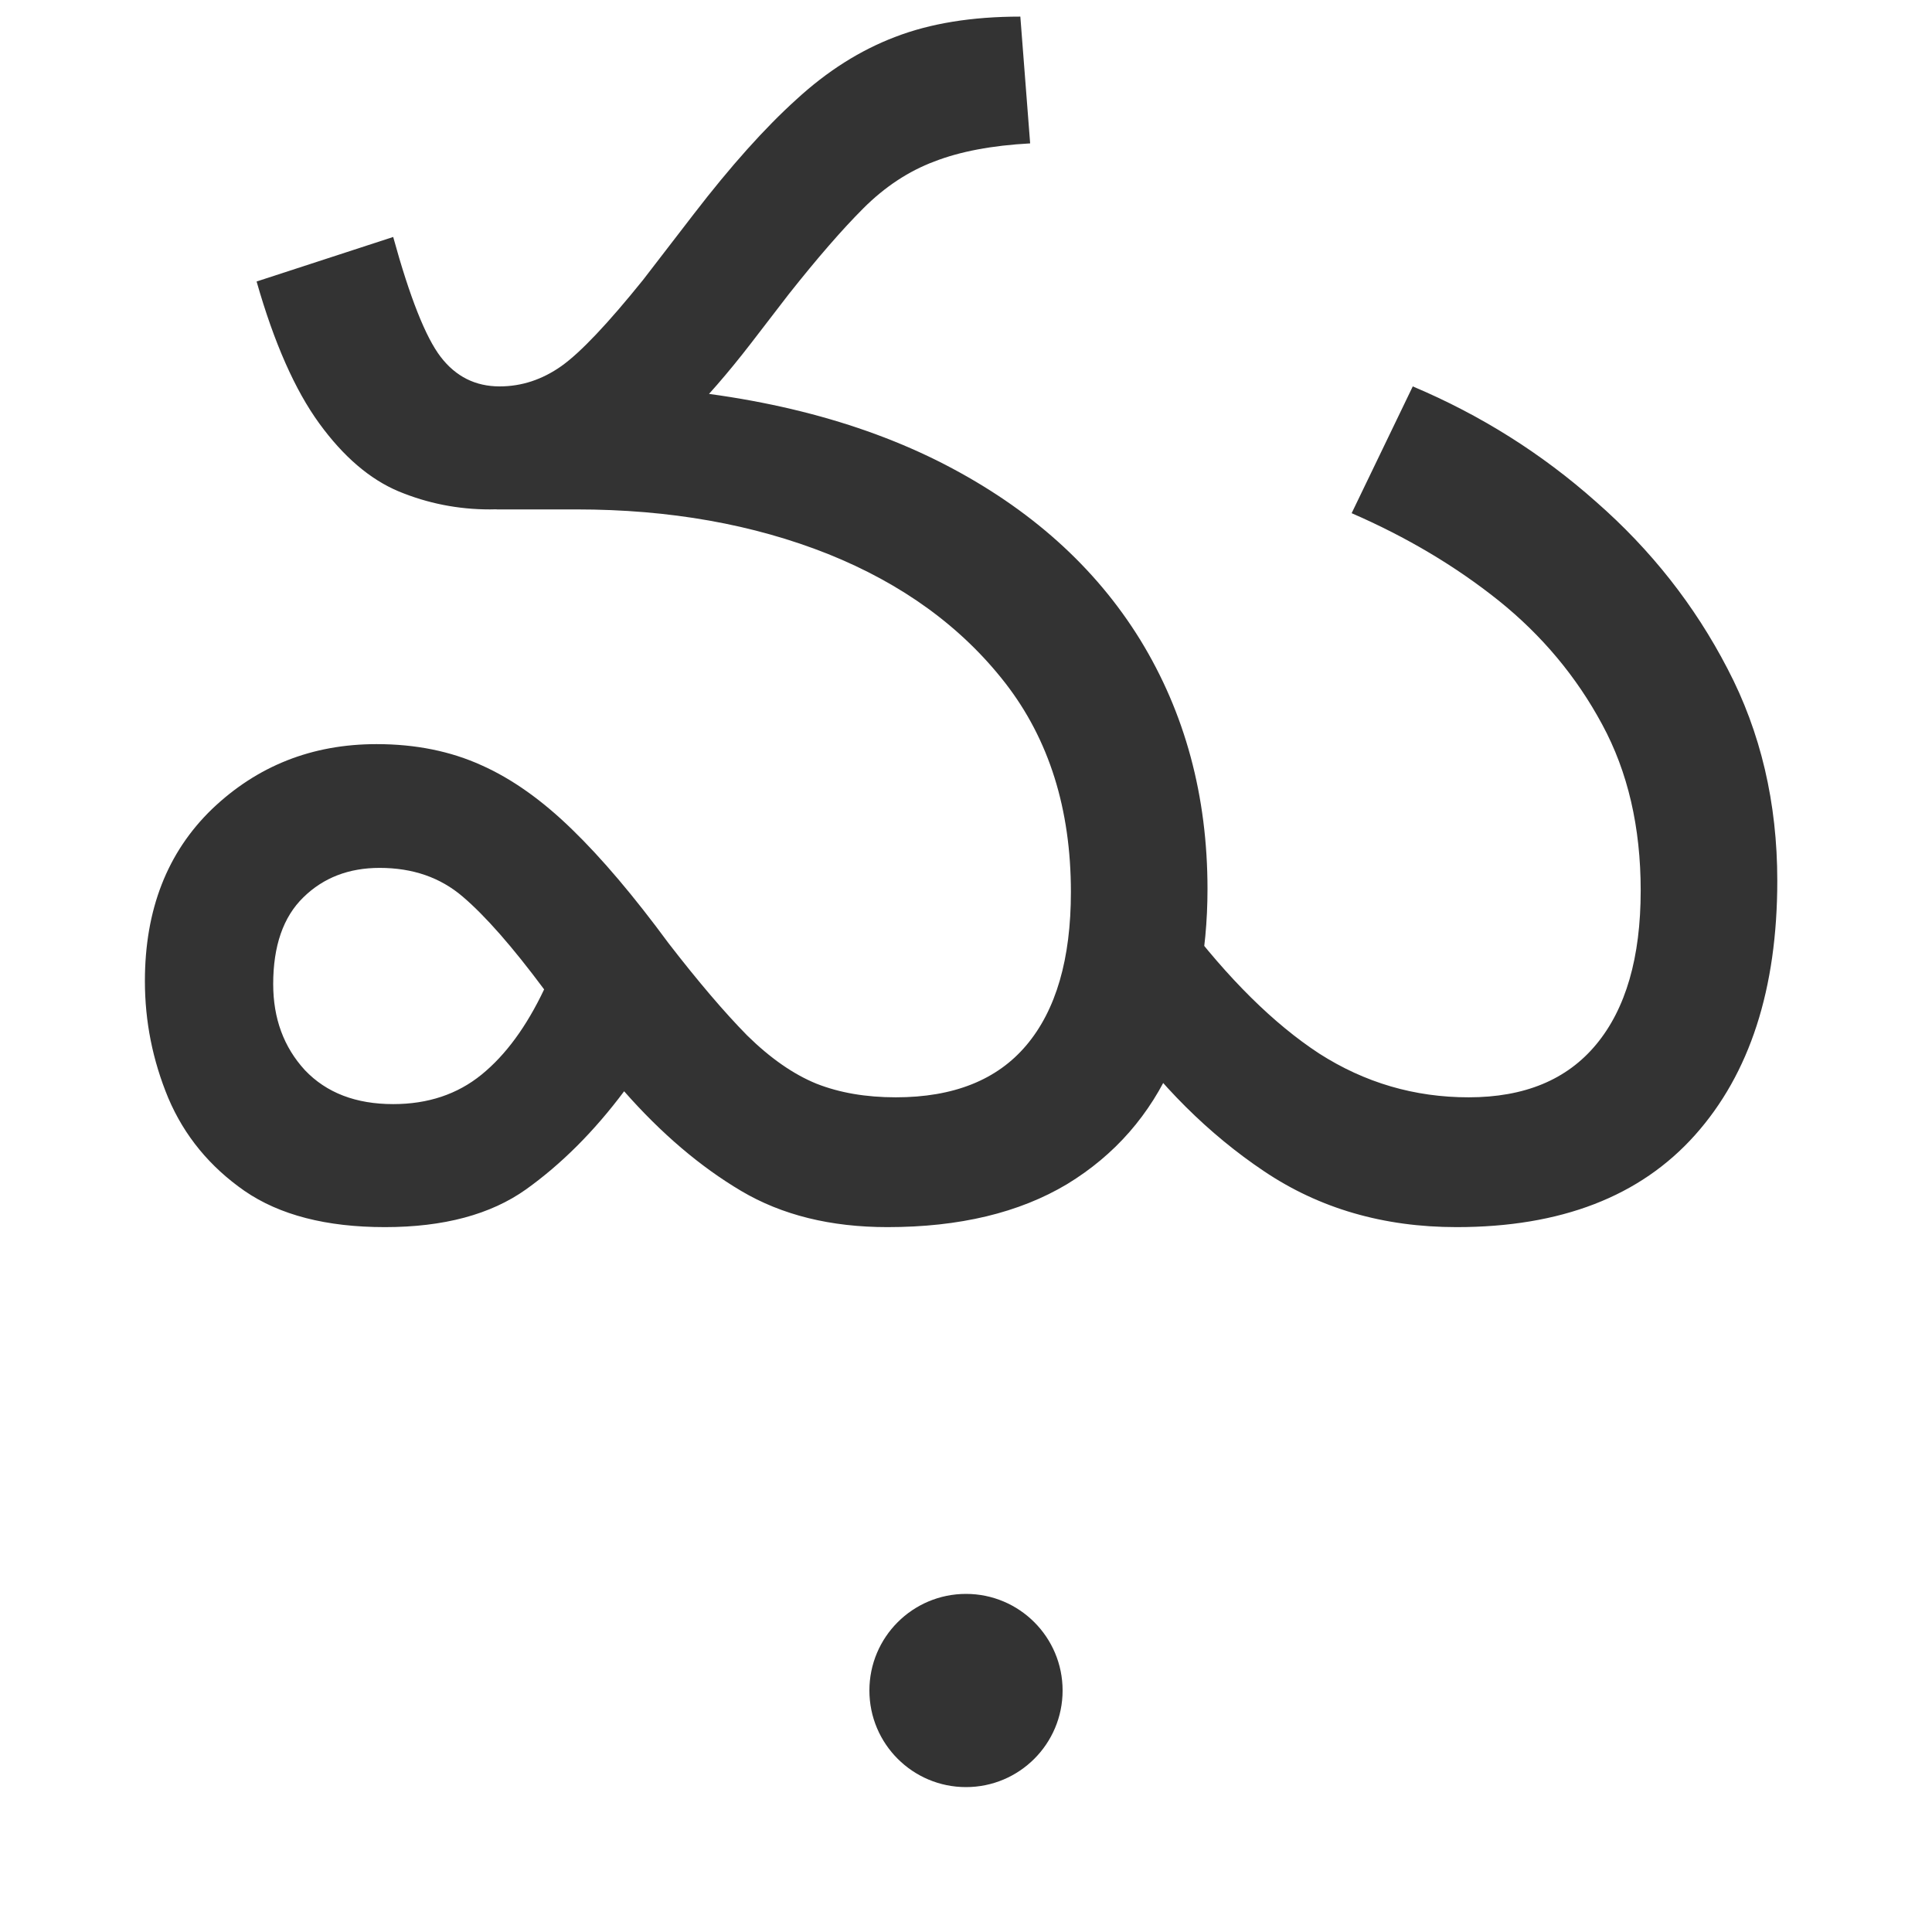
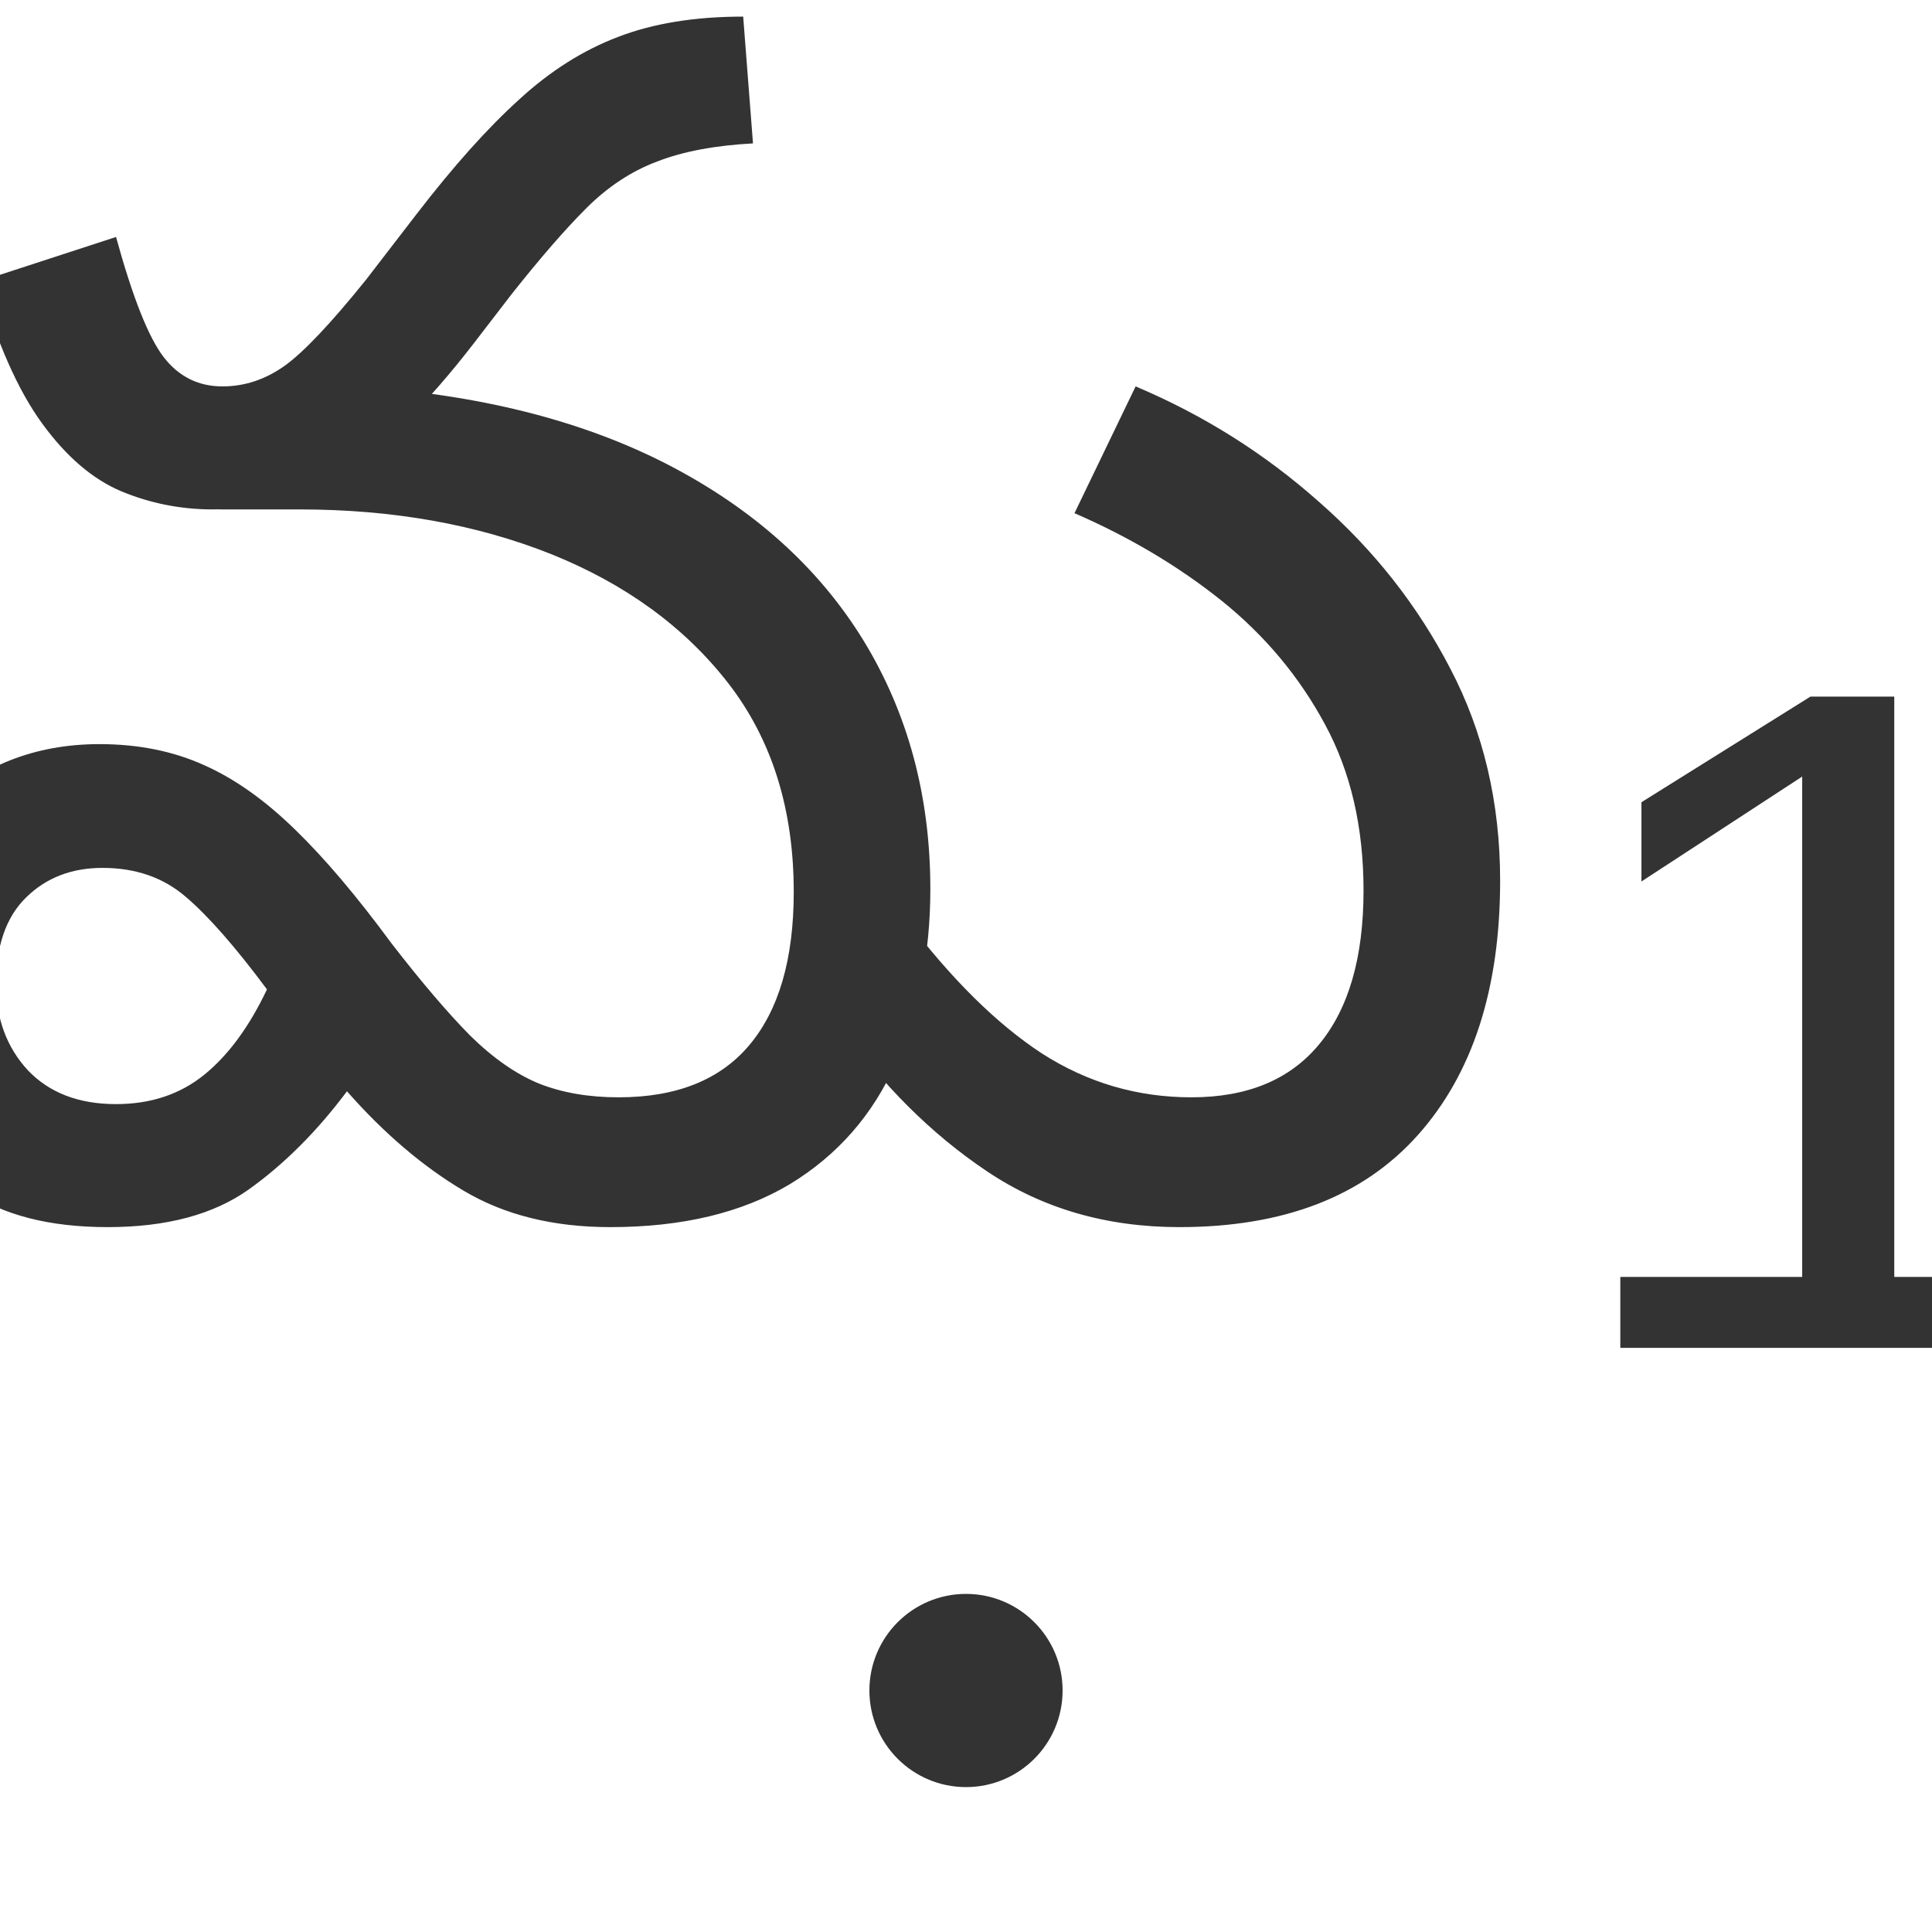
<svg xmlns="http://www.w3.org/2000/svg" width="40" height="40">
-   <text x="20" y="25" text-anchor="middle" font-family="Noto Sans Telugu, Arial" font-size="34" fill="var(--text-primary, #333)">మ</text>
+   <text x="20" y="25" text-anchor="middle" font-family="Noto Sans Telugu, Arial" font-size="34" fill="var(--text-primary, #333)">మ₁</text>
  <circle cx="20" cy="35" r="2" fill="var(--text-primary, #333)" />
</svg>
